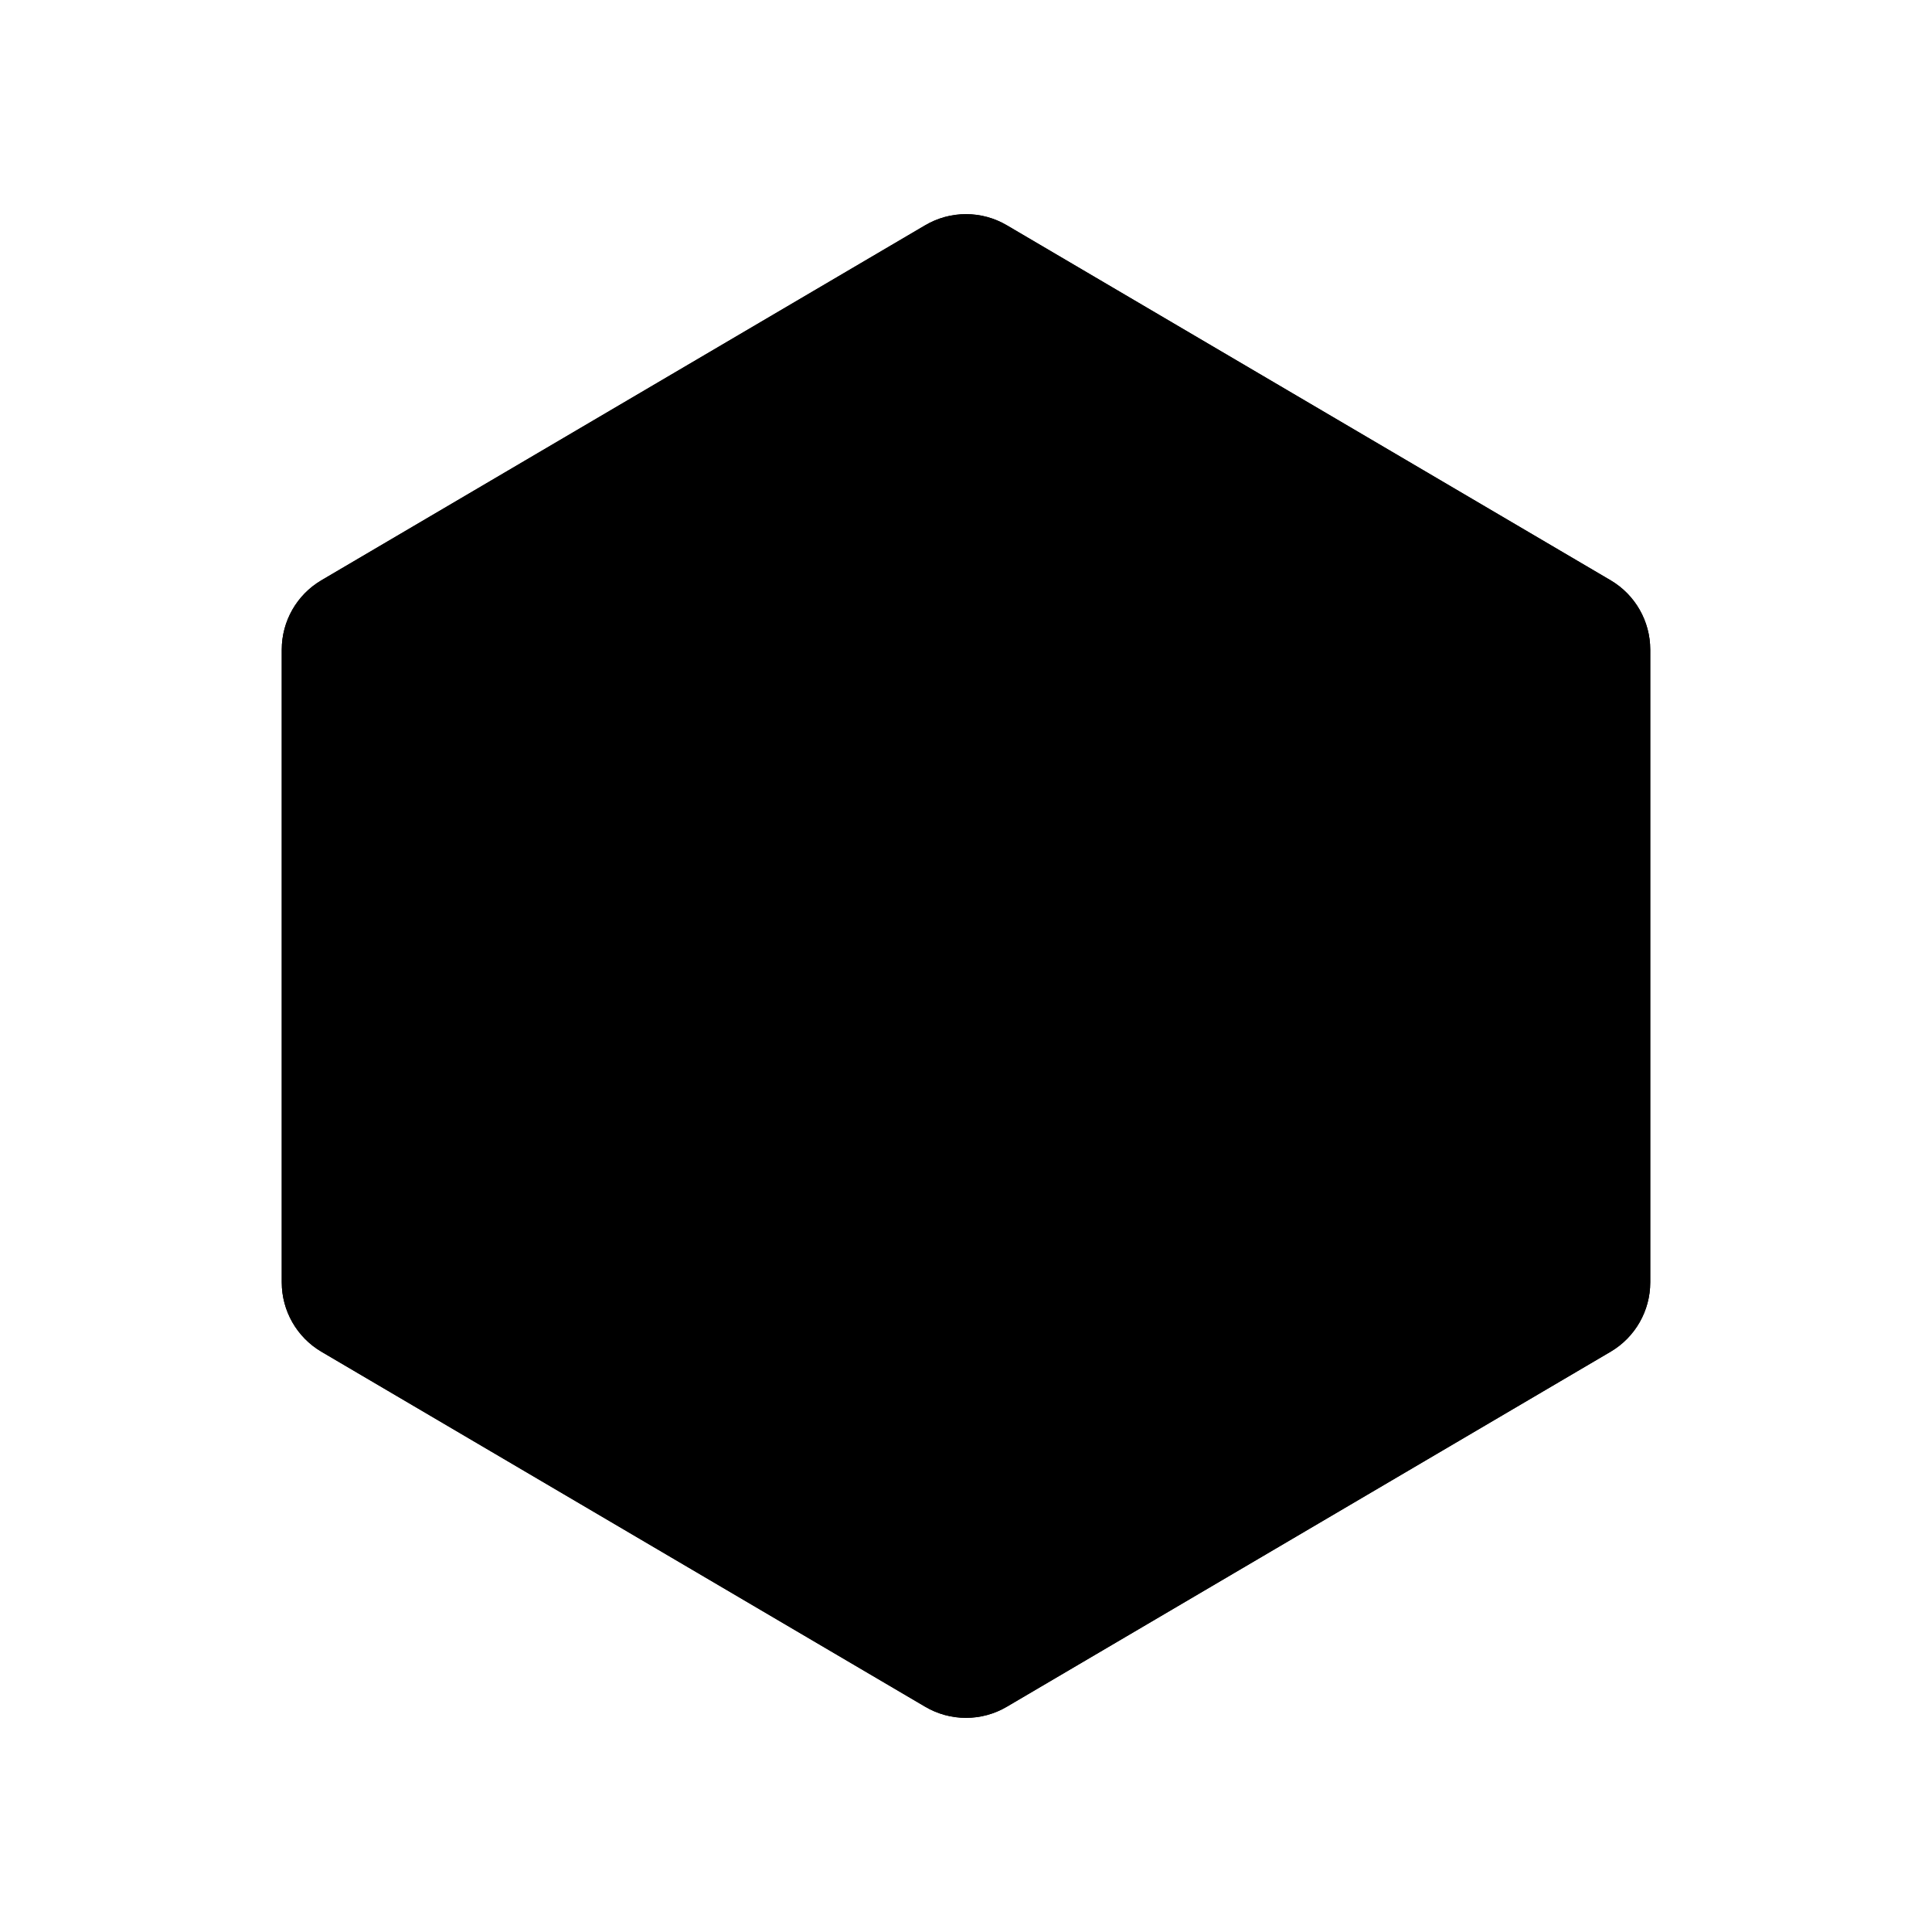
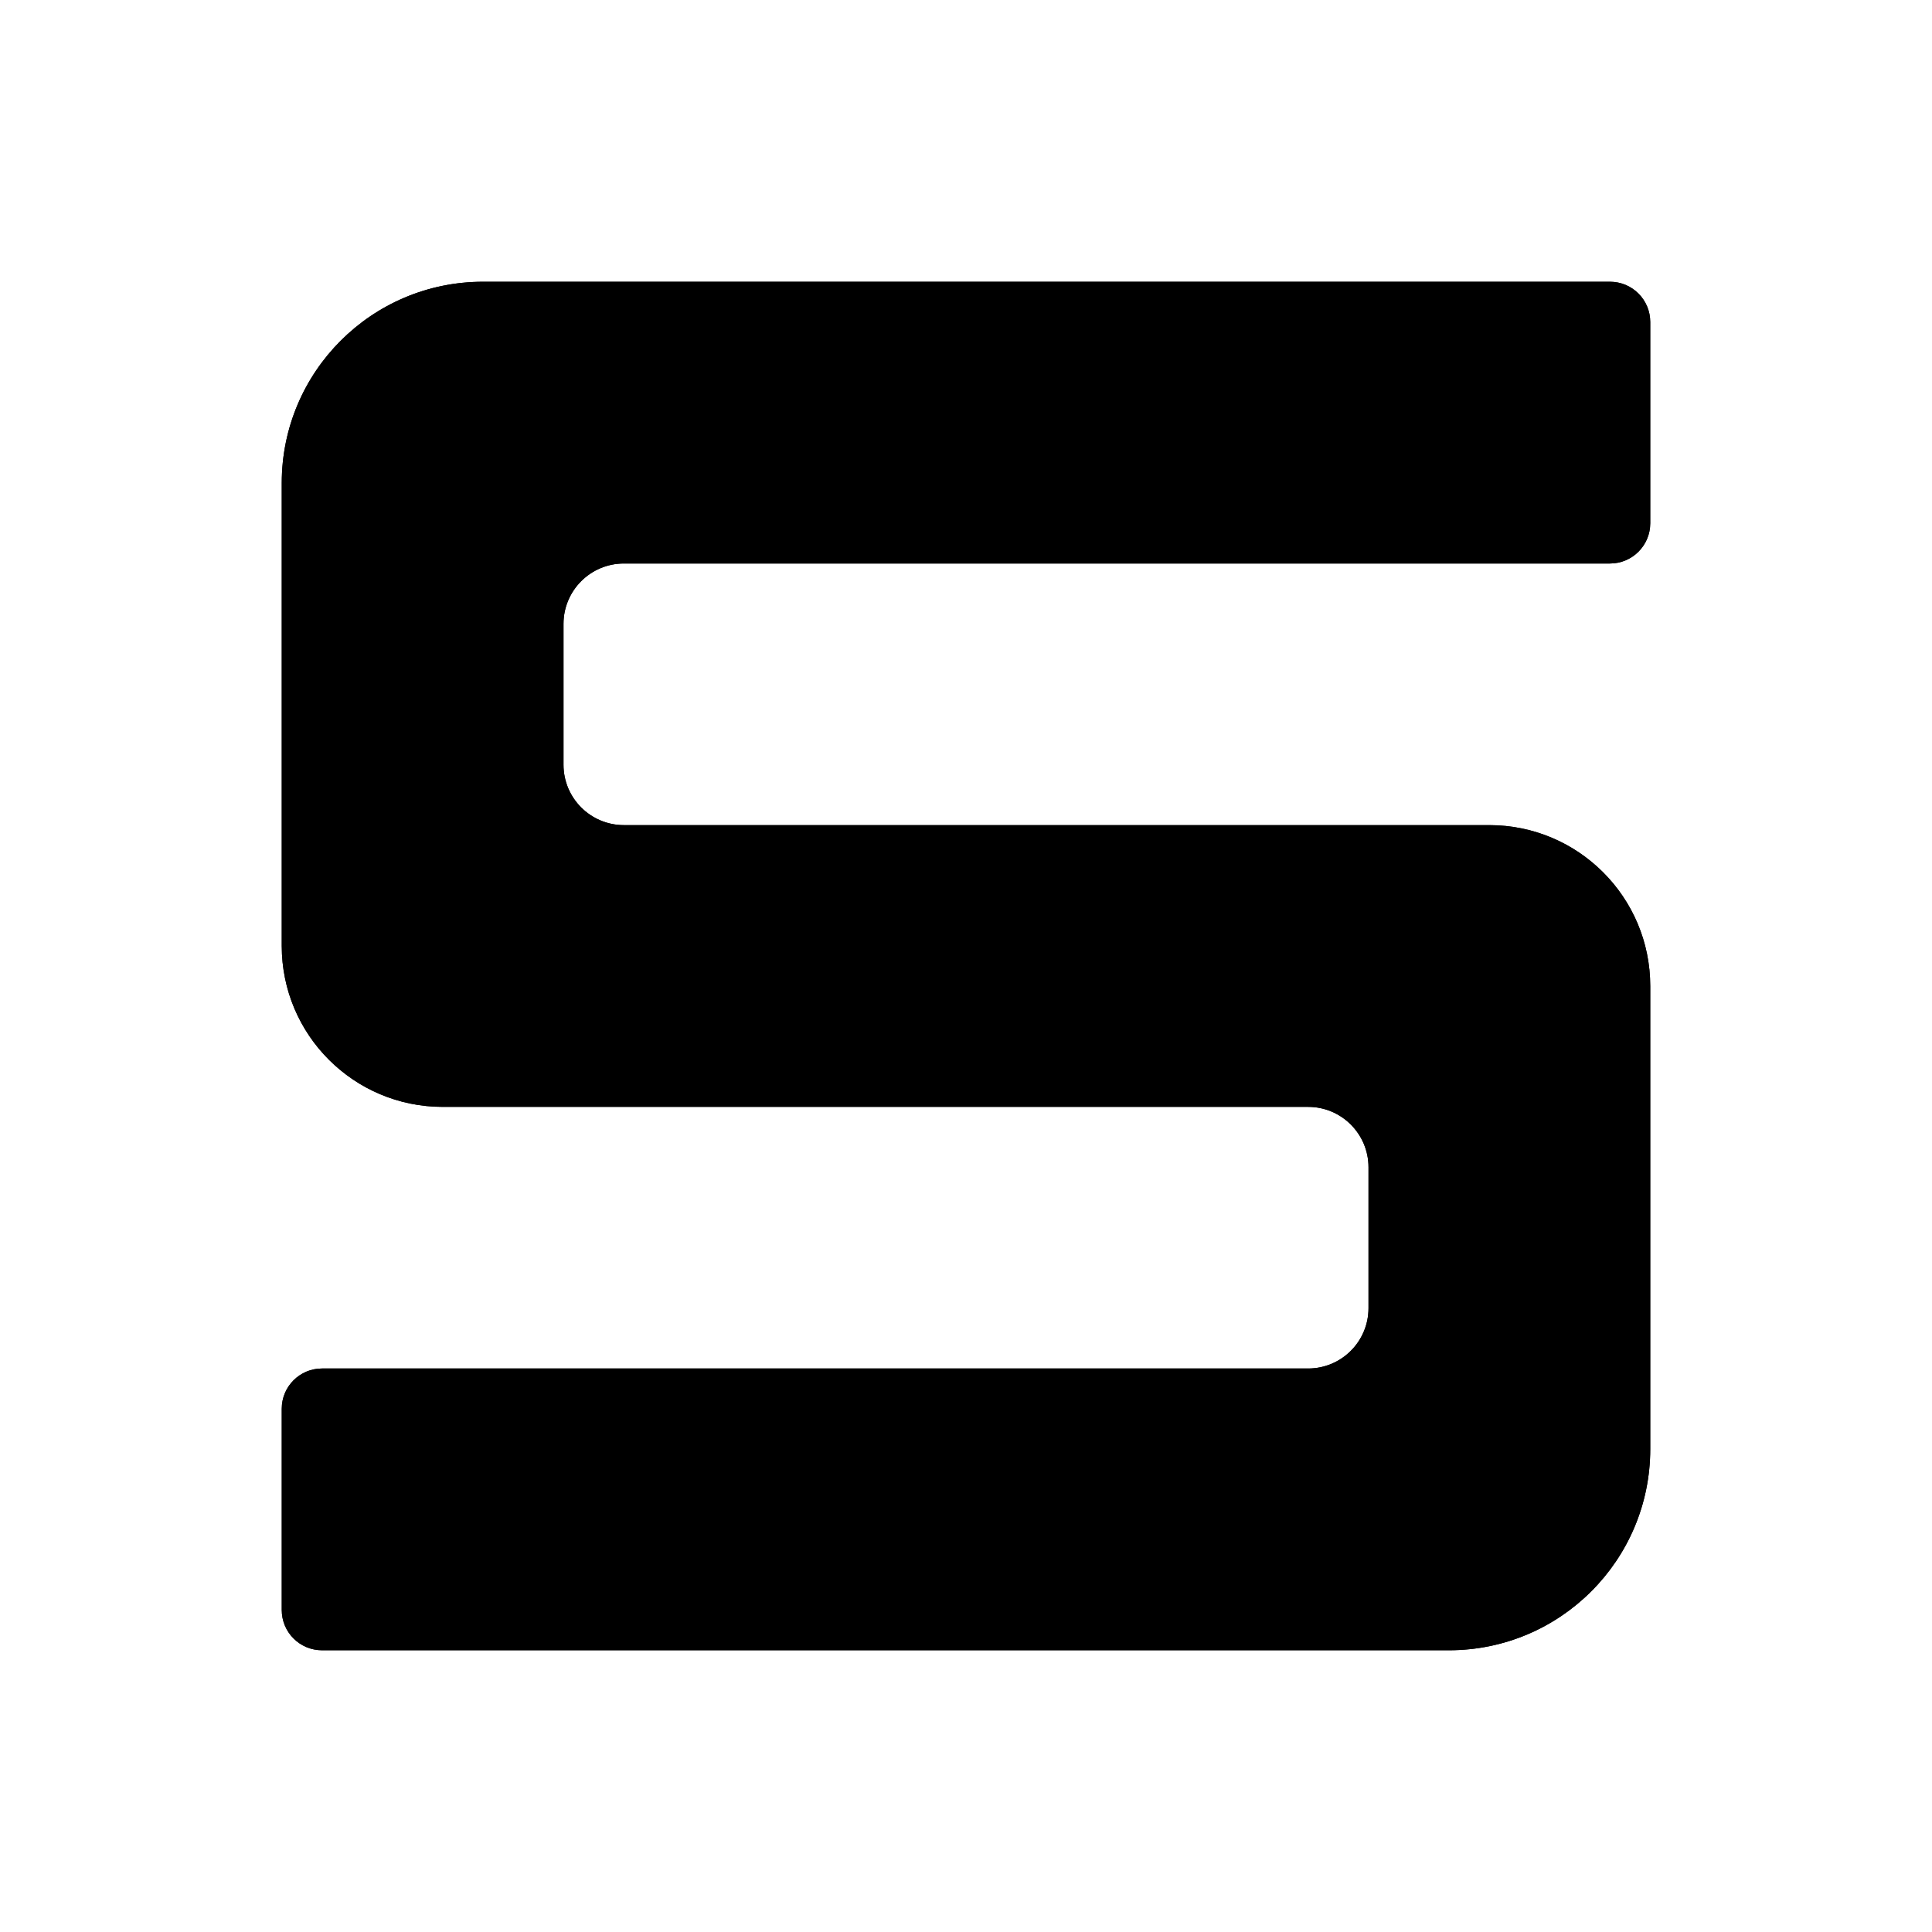
<svg xmlns="http://www.w3.org/2000/svg" viewBox="0 0 24 24">
-   <path class="t" d="M11.49 2.8A1 1 0 0 1 12.51 2.8L20.01 7.21A1 1 0 0 1 20.5 8.07V15.93A1 1 0 0 1 20.01 16.79L12.51 21.2A1 1 0 0 1 11.49 21.2L3.99 16.79A1 1 0 0 1 3.5 15.93V8.07A1 1 0 0 1 3.99 7.21L11.49 2.8Z" />
-   <path d="M11.49 2.8A1 1 0 0 1 12.51 2.8L20.01 7.21A1 1 0 0 1 20.5 8.07V15.93A1 1 0 0 1 20.01 16.79L12.51 21.2A1 1 0 0 1 11.49 21.2L3.99 16.79A1 1 0 0 1 3.5 15.93V8.07A1 1 0 0 1 3.99 7.21L11.49 2.8Z" />
-   <path d="M15.5 8H10A2 2 0 0 0 10 12H14A2 2 0 0 1 14 16H8.5" />
+   <path class="t" d="M20.5 4A0.5 0.5 0 0 0 20 3.5H6A2.5 2.5 0 0 0 3.5 6V11.75A2 2 0 0 0 5.5 13.75H16.25A0.75 0.75 0 0 1 17 14.5V16.25A0.75 0.75 0 0 1 16.25 17H4A0.5 0.5 0 0 0 3.5 17.5V20A0.5 0.5 0 0 0 4 20.5H18A2.5 2.5 0 0 0 20.5 18V12.25A2 2 0 0 0 18.5 10.25H7.75A0.75 0.75 0 0 1 7 9.5V7.75A0.75 0.75 0 0 1 7.75 7H20A0.5 0.5 0 0 0 20.5 6.5V4Z" />
+   <path d="M20.5 4A0.5 0.5 0 0 0 20 3.5H6A2.5 2.5 0 0 0 3.5 6V11.75A2 2 0 0 0 5.5 13.75H16.25A0.75 0.75 0 0 1 17 14.5V16.25A0.75 0.75 0 0 1 16.25 17H4A0.5 0.5 0 0 0 3.5 17.5V20A0.5 0.5 0 0 0 4 20.5H18A2.5 2.5 0 0 0 20.5 18V12.25A2 2 0 0 0 18.5 10.25H7.75A0.75 0.75 0 0 1 7 9.5V7.75A0.75 0.75 0 0 1 7.75 7H20A0.5 0.5 0 0 0 20.5 6.5V4Z" />
</svg>
